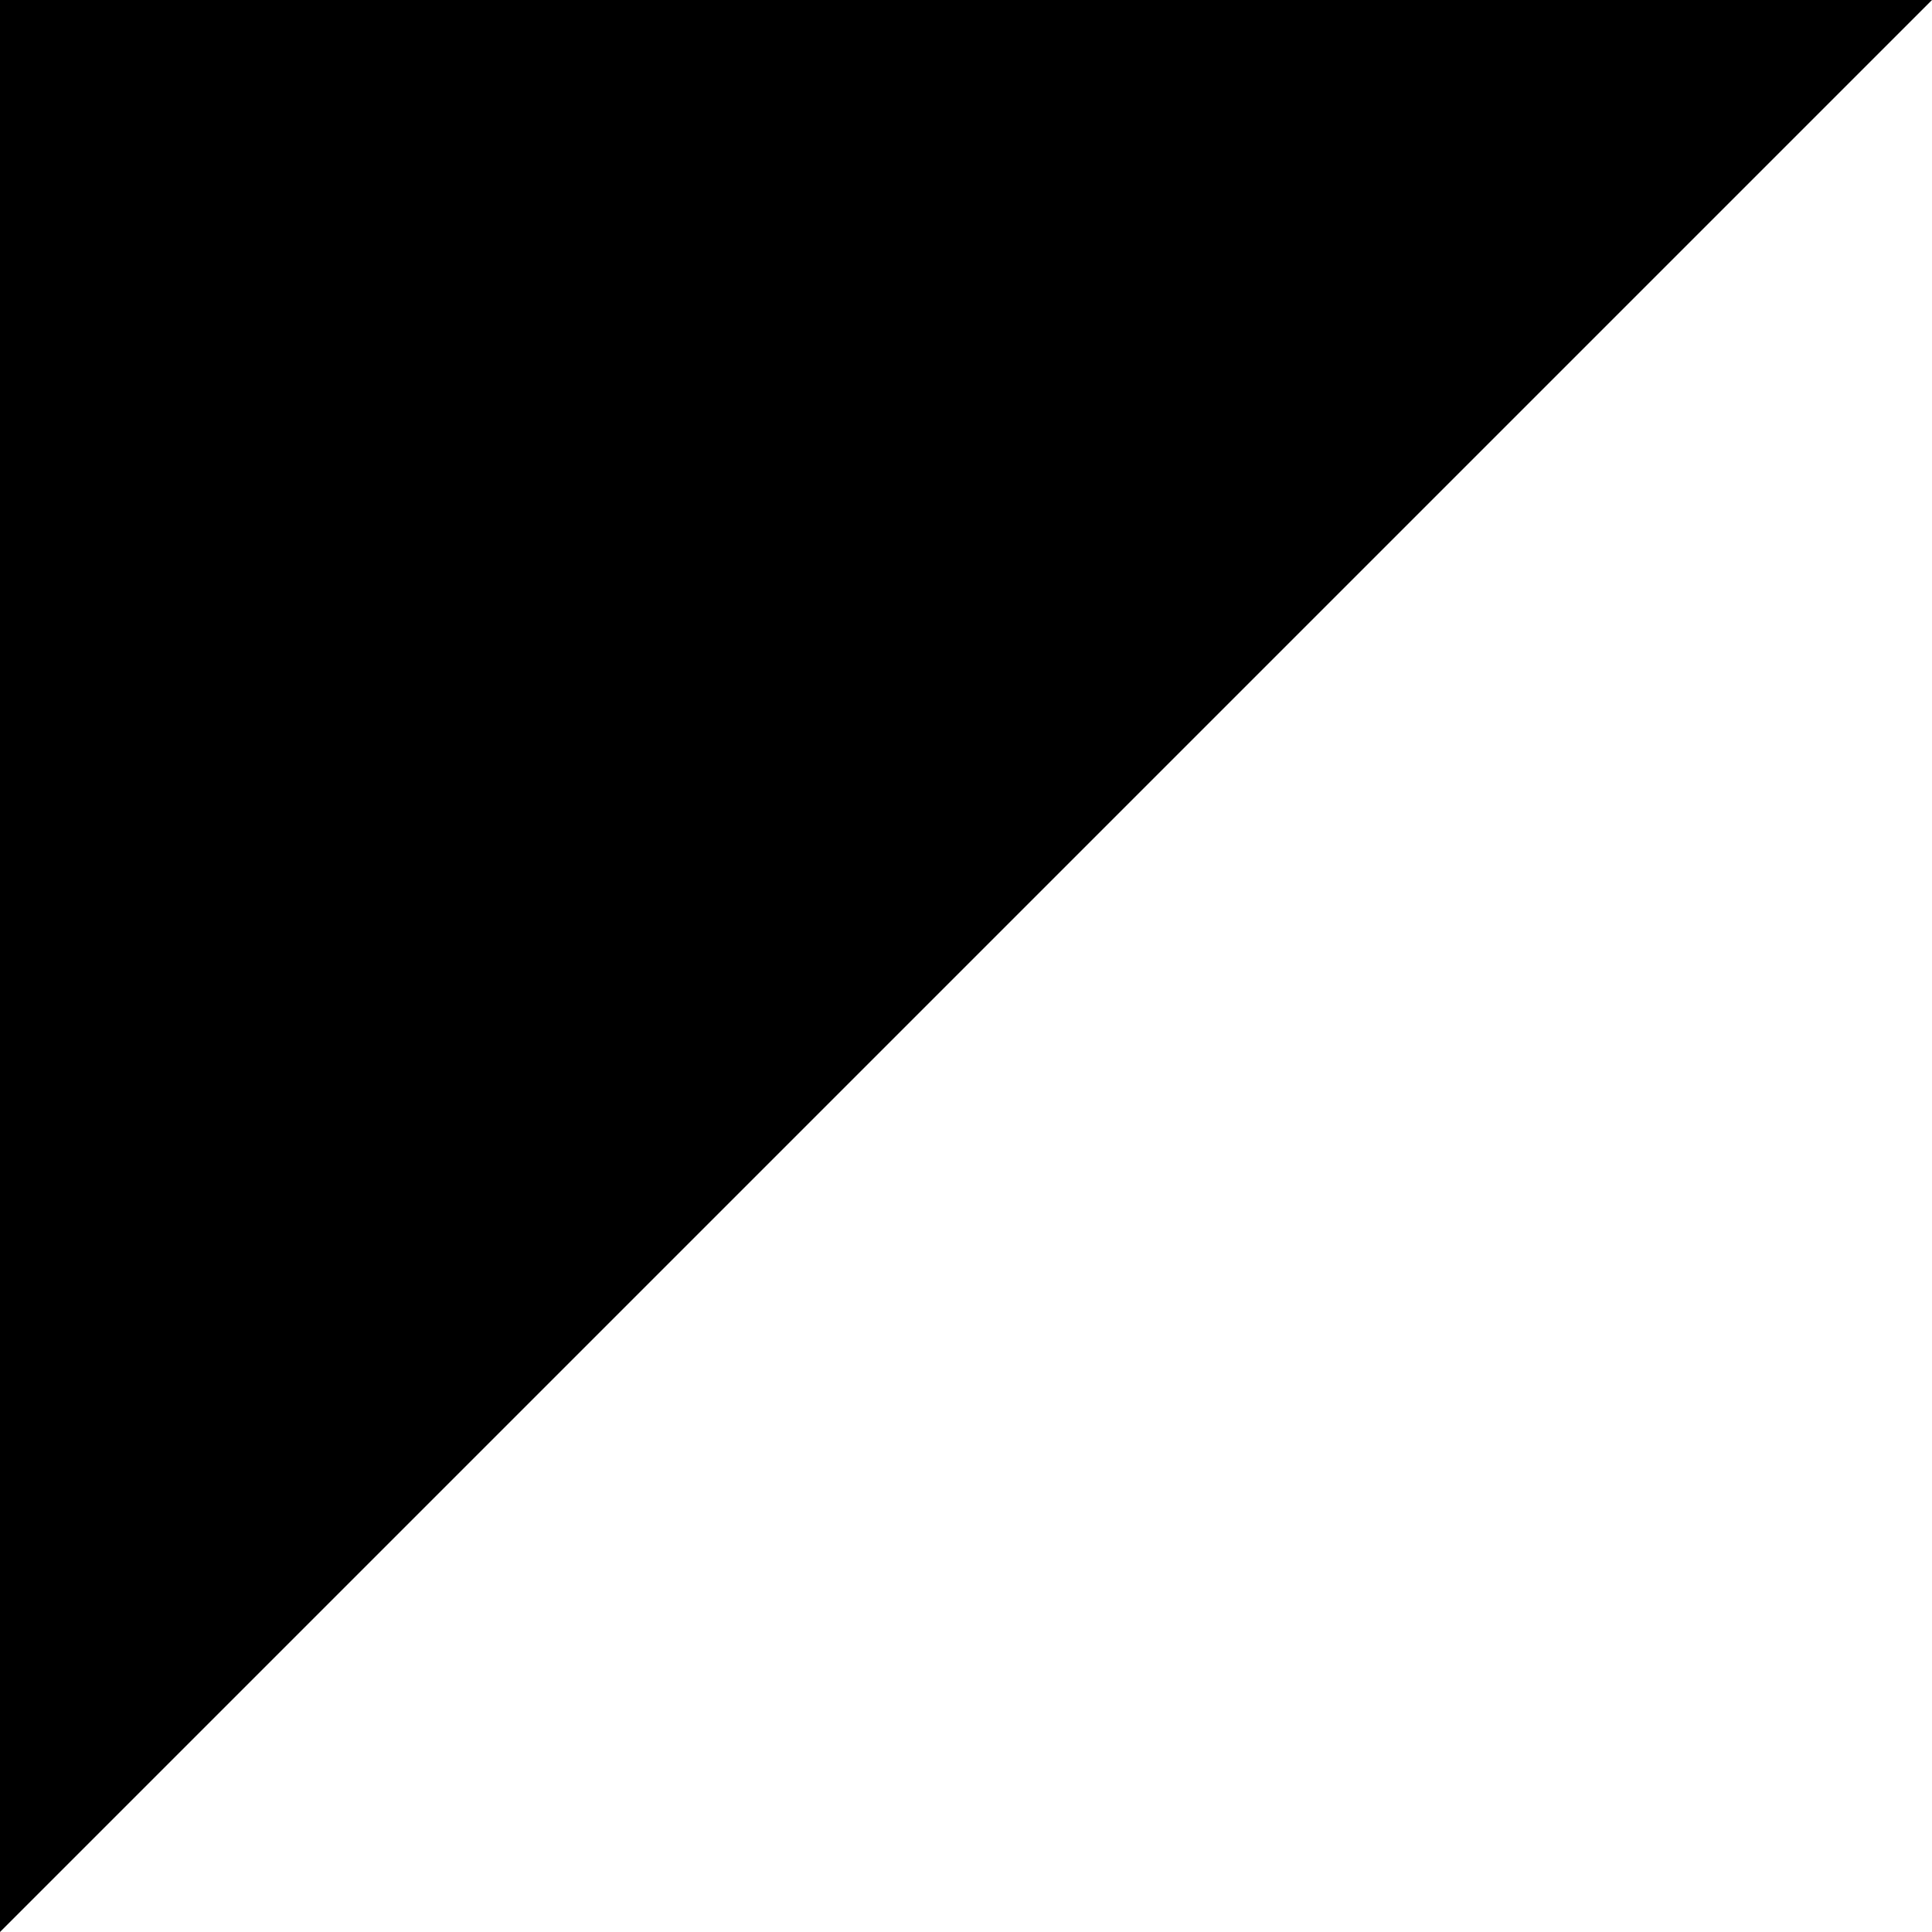
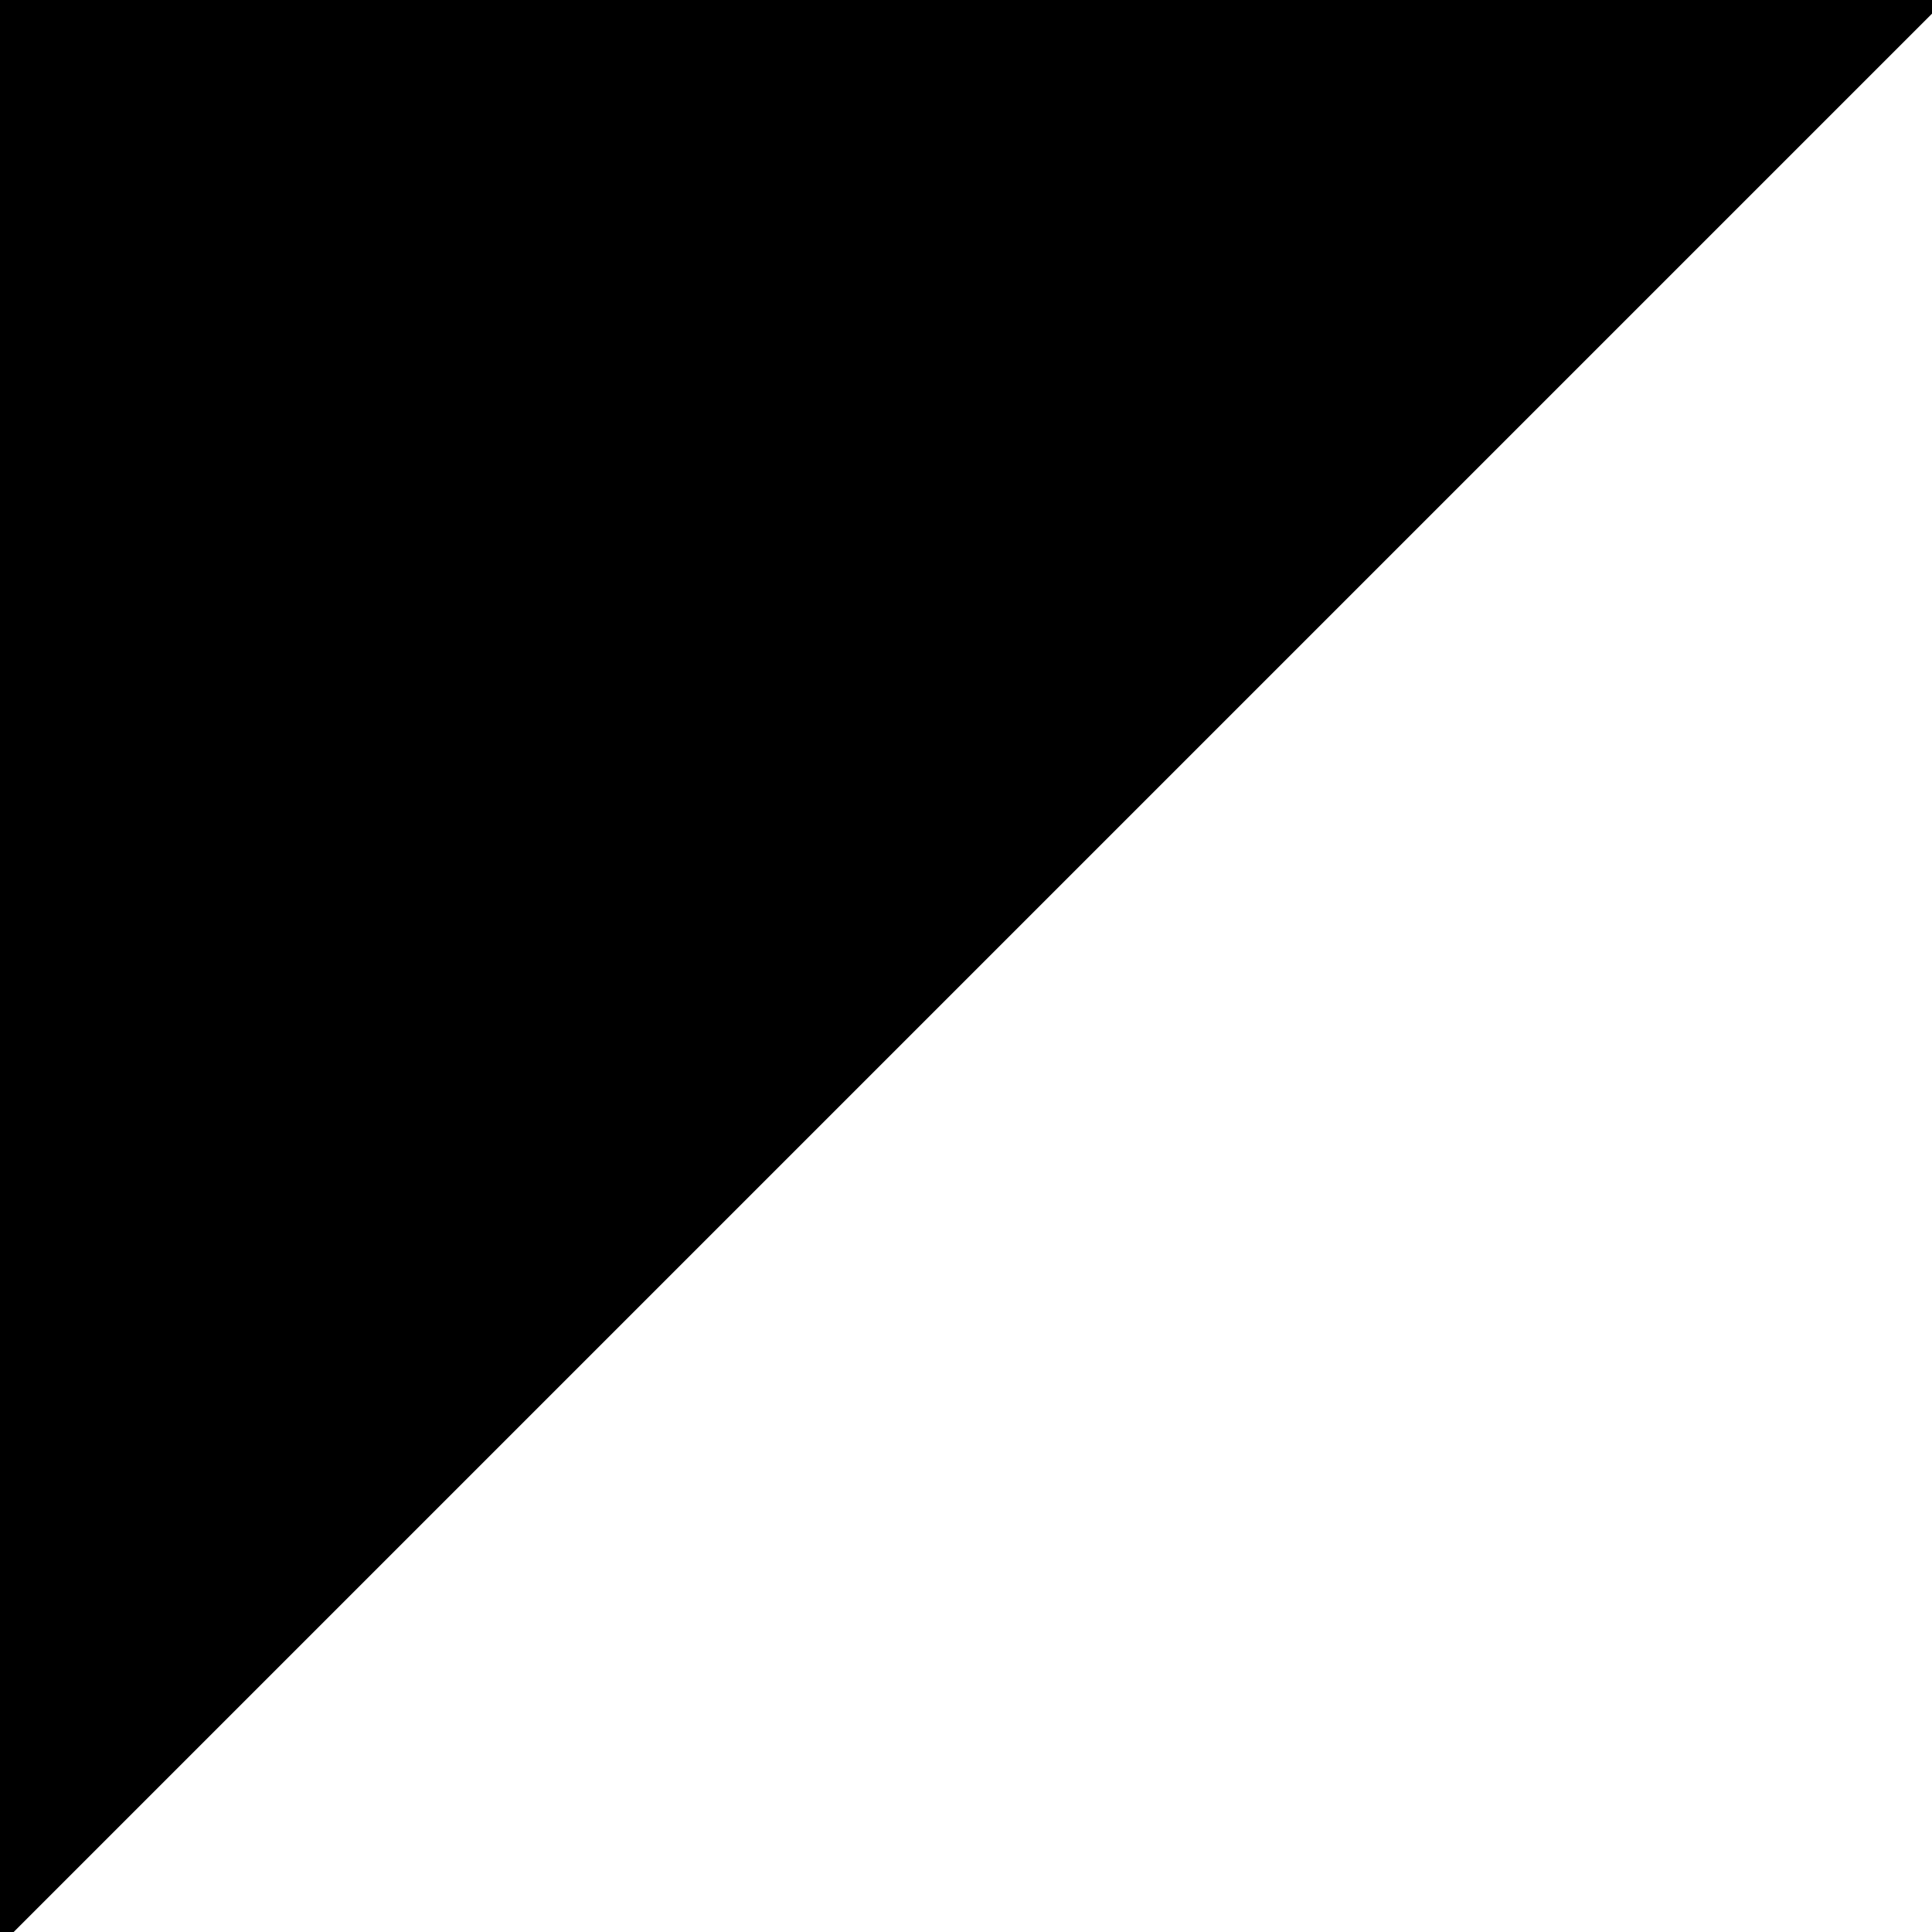
<svg xmlns="http://www.w3.org/2000/svg" version="1.1" width="100%" height="100px" xml:space="preserve" viewBox="0 0 100 100" preserveAspectRatio="none">
-   <polygon fill="#000000" points="0,0 0,100 100,0" />
+   <polygon fill="#000000" stroke="#000000" points="0,0 0,100 100,0" />
</svg>
